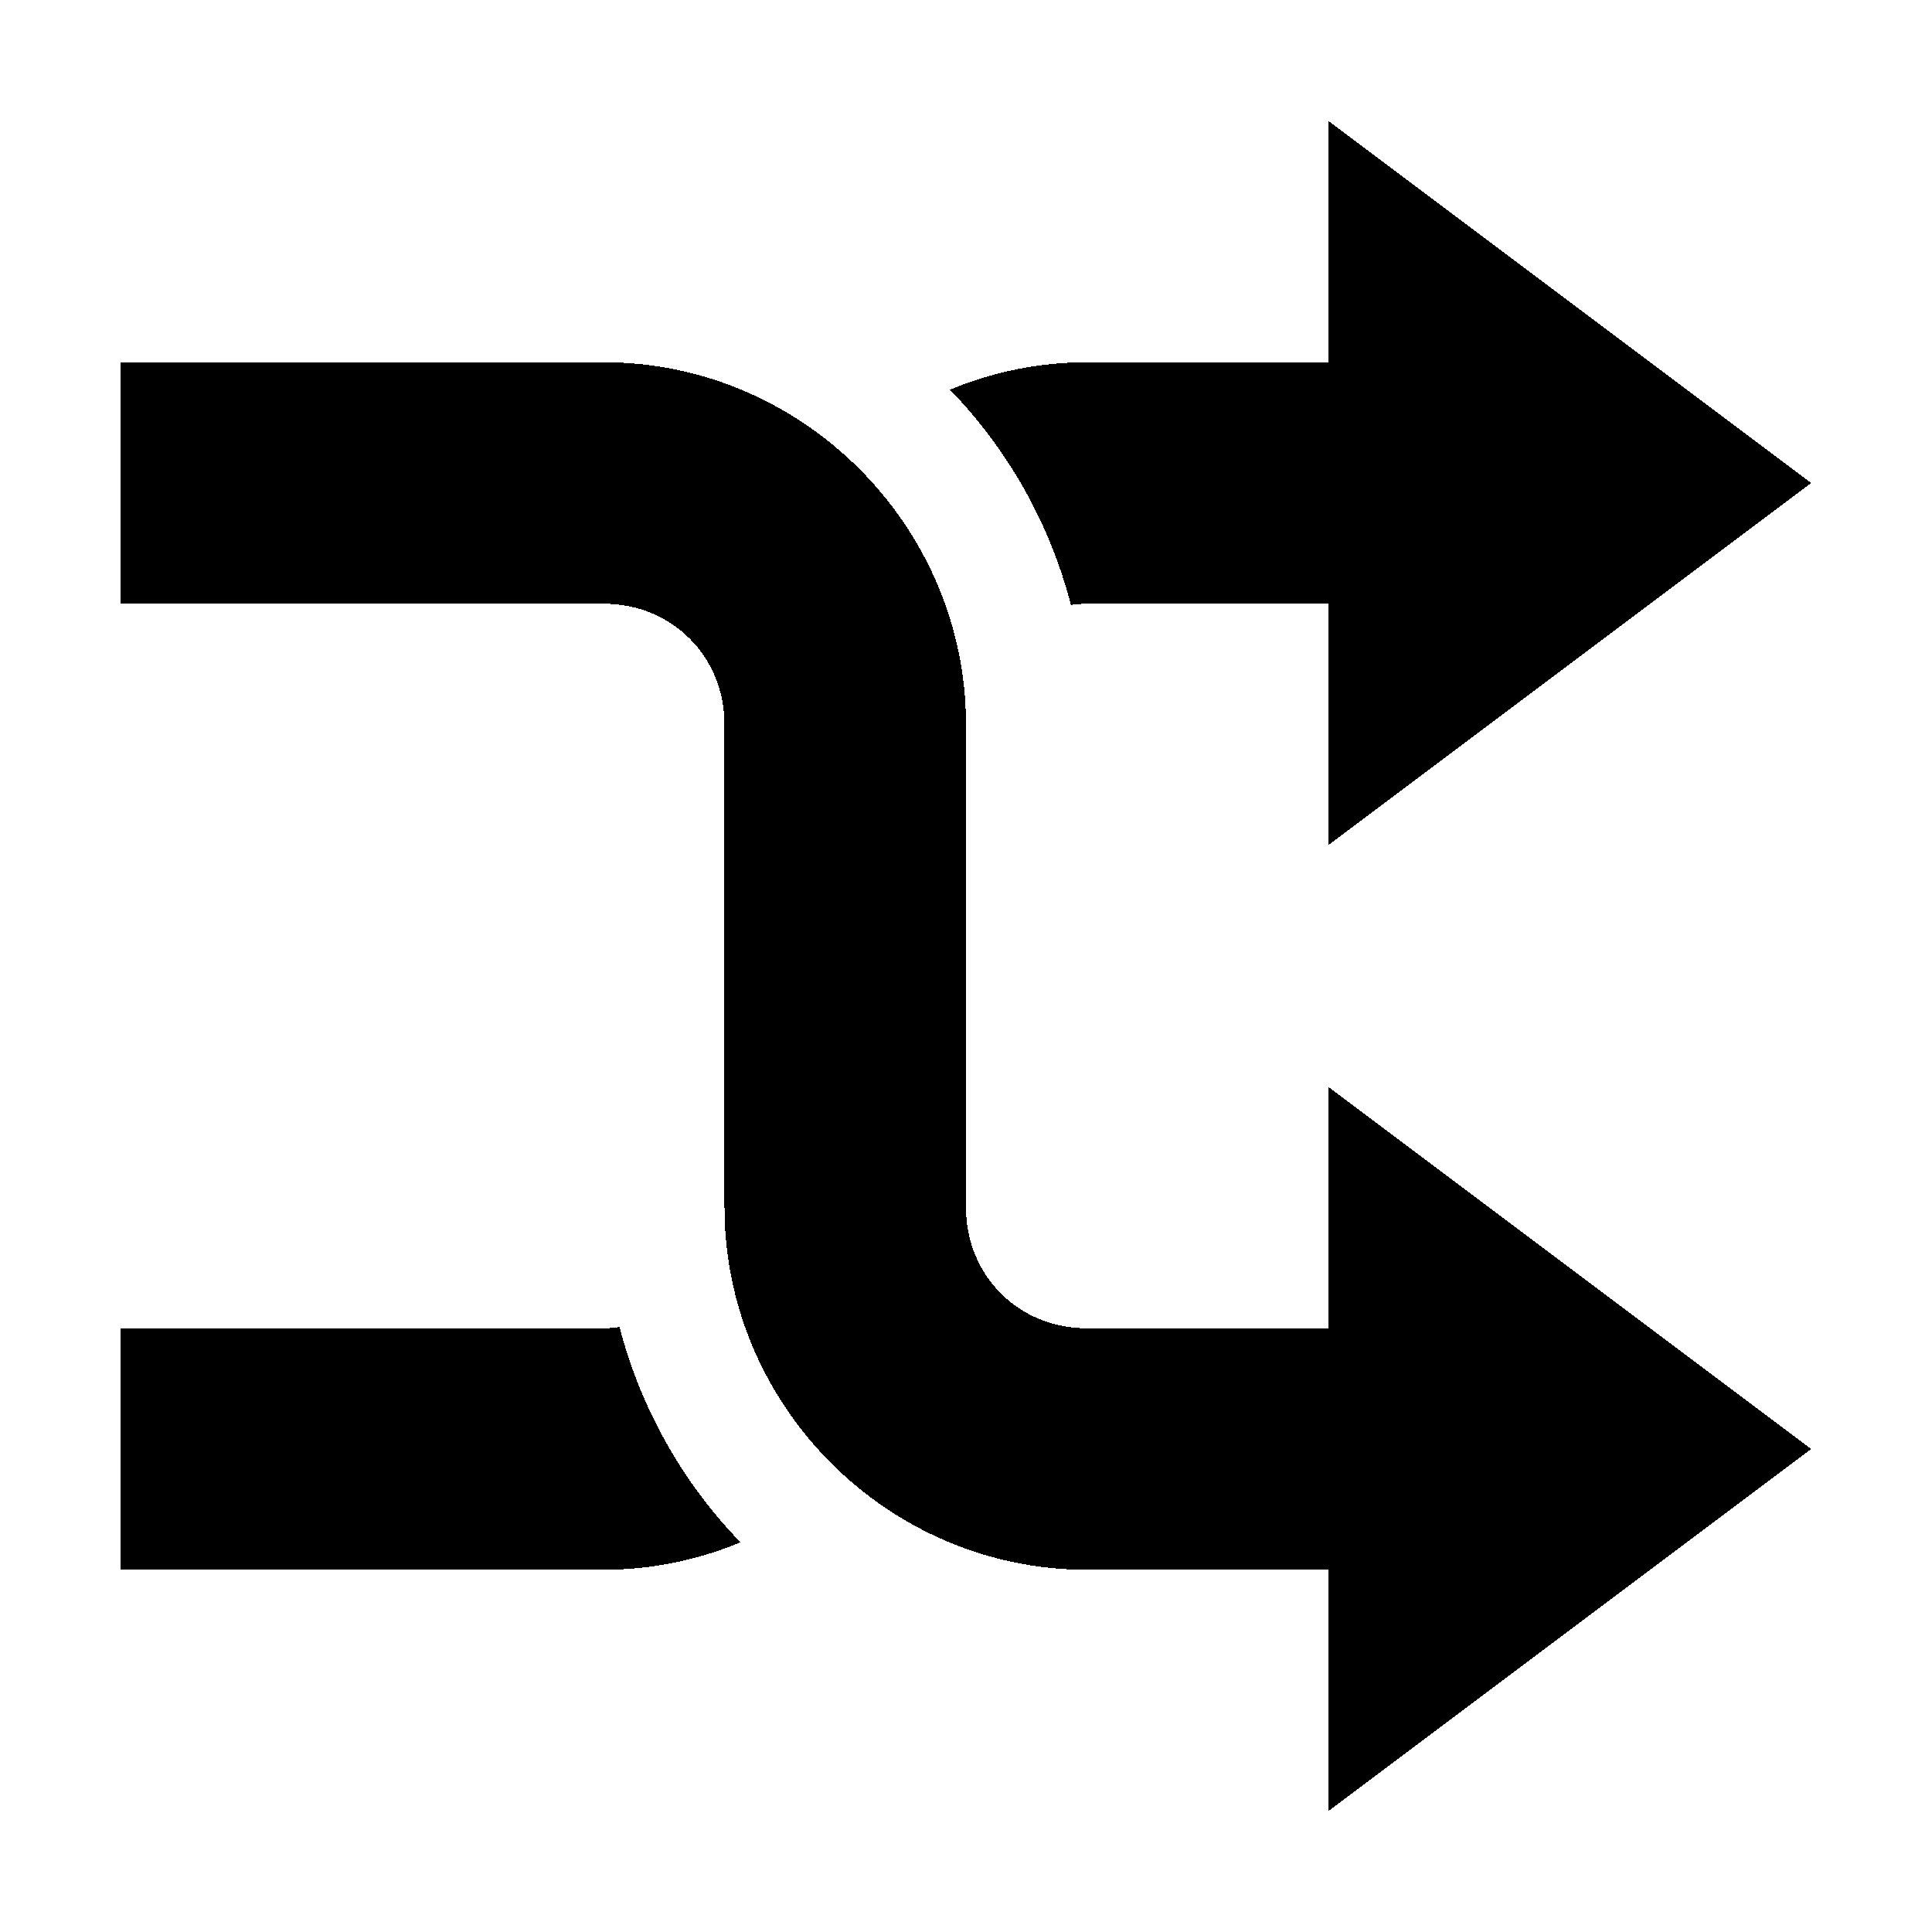
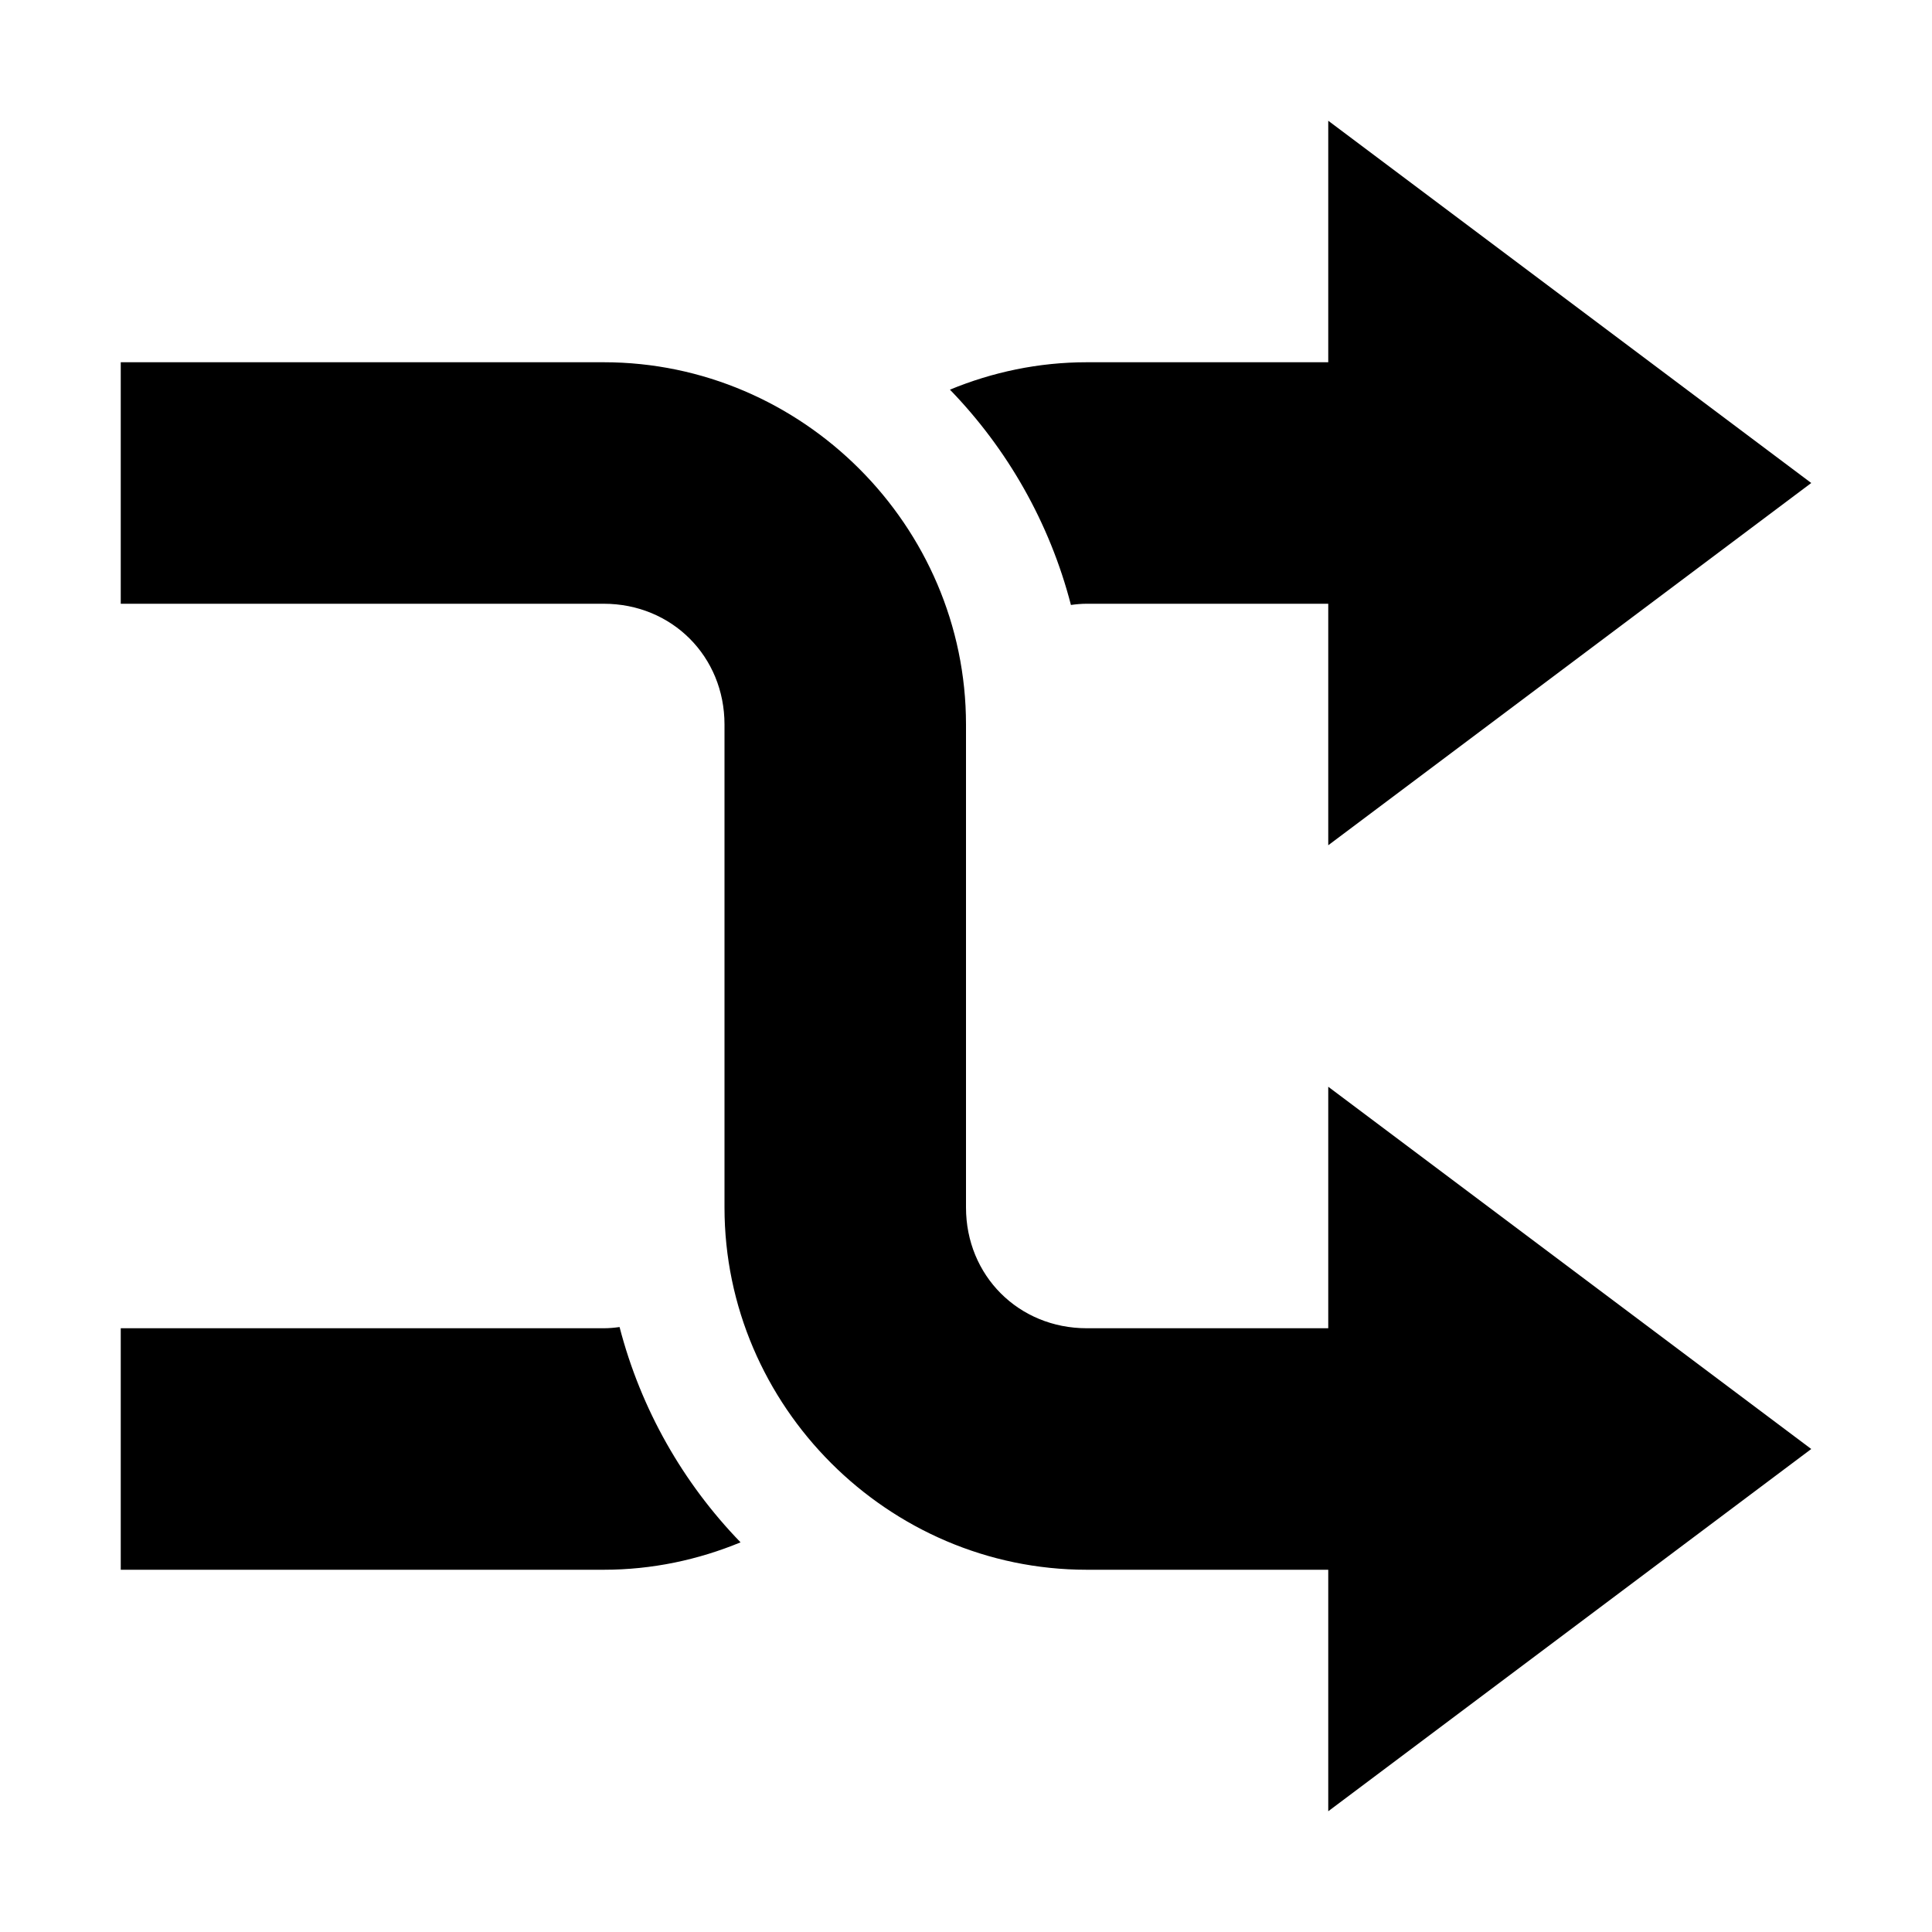
- <svg xmlns="http://www.w3.org/2000/svg" xmlns:xlink="http://www.w3.org/1999/xlink" width="16" height="16" id="svg2" version="1.1" shape-rendering="crispEdges">
+ <svg xmlns="http://www.w3.org/2000/svg" xmlns:xlink="http://www.w3.org/1999/xlink" width="16" height="16" id="svg2" version="1.1">
  <defs id="defs4">
    <linearGradient id="linearGradient5306">
      <stop style="stop-color:#ffffff;stop-opacity:0.099;" offset="0" id="stop5308" />
      <stop style="stop-color:#ffffff;stop-opacity:0;" offset="1" id="stop5310" />
    </linearGradient>
    <linearGradient id="linearGradient5290">
      <stop style="stop-color:#00ffff;stop-opacity:0.098;" offset="0" id="stop5292" />
      <stop id="stop6740" offset="0.5" style="stop-color:#00ff7f;stop-opacity:0.047;" />
      <stop style="stop-color:#00ff00;stop-opacity:0;" offset="1" id="stop5294" />
    </linearGradient>
    <linearGradient id="linearGradient5188">
      <stop style="stop-color:#64b5f6;stop-opacity:0.247;" offset="0" id="stop5198" />
      <stop style="stop-color:#64b5f6;stop-opacity:0;" offset="1" id="stop5192" />
    </linearGradient>
    <linearGradient id="linearGradient3975">
      <stop style="stop-color:#ff5555;stop-opacity:1;" offset="0" id="stop3977" />
    </linearGradient>
    <linearGradient id="linearGradient3969">
      <stop style="stop-color:#87cdde;stop-opacity:1;" offset="0" id="stop3971" />
    </linearGradient>
    <filter id="filter3945" x="0" y="6" width="1.2" style="color-interpolation-filters:sRGB">
      <feDiffuseLighting id="feDiffuseLighting3947" lighting-color="#fdfdfd" surfaceScale="121.495" diffuseConstant="28.448" />
    </filter>
    <filter id="filter3979" style="color-interpolation-filters:sRGB">
      <feFlood flood-opacity="0.2" flood-color="rgb(0,0,0)" result="flood" id="feFlood3981" />
      <feComposite in="flood" in2="SourceGraphic" operator="in" result="composite1" id="feComposite3983" />
      <feGaussianBlur stdDeviation="6" result="blur" id="feGaussianBlur3985" />
      <feOffset dx="0" dy="6" result="offset" id="feOffset3987" />
      <feComposite in="SourceGraphic" in2="offset" operator="over" result="fbSourceGraphic" id="feComposite3989" />
      <feColorMatrix result="fbSourceGraphicAlpha" in="fbSourceGraphic" values="0 0 0 -1 0 0 0 0 -1 0 0 0 0 -1 0 0 0 0 1 0" id="feColorMatrix3991" />
      <feFlood id="feFlood3993" flood-opacity="0.2" flood-color="rgb(0,0,0)" result="flood" in="fbSourceGraphic" />
      <feComposite id="feComposite3995" in2="fbSourceGraphic" in="flood" operator="in" result="composite1" />
      <feGaussianBlur id="feGaussianBlur3997" stdDeviation="6" result="blur" />
      <feOffset id="feOffset3999" dx="0" dy="6" result="offset" />
      <feComposite id="feComposite4001" in2="offset" in="fbSourceGraphic" operator="over" result="composite2" />
    </filter>
    <filter style="color-interpolation-filters:sRGB" id="filter3876">
      <feFlood flood-opacity="0.2" flood-color="rgb(0,0,0)" result="flood" id="feFlood3878" />
      <feComposite in="flood" in2="SourceGraphic" operator="in" result="composite1" id="feComposite3880" />
      <feGaussianBlur stdDeviation="6" result="blur" id="feGaussianBlur3882" />
      <feOffset dx="0" dy="6" result="offset" id="feOffset3884" />
      <feComposite in="SourceGraphic" in2="offset" operator="over" result="fbSourceGraphic" id="feComposite3886" />
      <feColorMatrix result="fbSourceGraphicAlpha" in="fbSourceGraphic" values="0 0 0 -1 0 0 0 0 -1 0 0 0 0 -1 0 0 0 0 1 0" id="feColorMatrix3888" />
      <feFlood id="feFlood3890" flood-opacity="0.397" flood-color="rgb(0,0,0)" result="flood" in="fbSourceGraphic" />
      <feComposite id="feComposite3892" in2="fbSourceGraphic" in="flood" operator="in" result="composite1" />
      <feGaussianBlur id="feGaussianBlur3894" stdDeviation="19.2" result="blur" />
      <feOffset id="feOffset3896" dx="0" dy="6" result="offset" />
      <feComposite id="feComposite3898" in2="offset" in="fbSourceGraphic" operator="over" result="fbSourceGraphic" />
      <feColorMatrix result="fbSourceGraphicAlpha" in="fbSourceGraphic" values="0 0 0 -1 0 0 0 0 -1 0 0 0 0 -1 0 0 0 0 1 0" id="feColorMatrix3900" />
      <feFlood id="feFlood3902" flood-opacity="0.8" flood-color="rgb(0,0,0)" result="flood" in="fbSourceGraphic" />
      <feComposite id="feComposite3904" in2="fbSourceGraphic" in="flood" operator="in" result="composite1" />
      <feGaussianBlur id="feGaussianBlur3906" stdDeviation="19.2" result="blur" />
      <feOffset id="feOffset3908" dx="0" dy="6" result="offset" />
      <feComposite id="feComposite3910" in2="offset" in="fbSourceGraphic" operator="over" result="fbSourceGraphic" />
      <feColorMatrix result="fbSourceGraphicAlpha" in="fbSourceGraphic" values="0 0 0 -1 0 0 0 0 -1 0 0 0 0 -1 0 0 0 0 1 0" id="feColorMatrix3912" />
      <feFlood id="feFlood3914" flood-opacity="0.8" flood-color="rgb(0,0,0)" result="flood" in="fbSourceGraphic" />
      <feComposite id="feComposite3916" in2="fbSourceGraphic" in="flood" operator="in" result="composite1" />
      <feGaussianBlur id="feGaussianBlur3918" stdDeviation="26.1" result="blur" />
      <feOffset id="feOffset3920" dx="0" dy="6" result="offset" />
      <feComposite id="feComposite3922" in2="offset" in="fbSourceGraphic" operator="over" result="fbSourceGraphic" />
      <feColorMatrix result="fbSourceGraphicAlpha" in="fbSourceGraphic" values="0 0 0 -1 0 0 0 0 -1 0 0 0 0 -1 0 0 0 0 1 0" id="feColorMatrix3924" />
      <feFlood id="feFlood3926" flood-opacity="0.8" flood-color="rgb(0,0,0)" result="flood" in="fbSourceGraphic" />
      <feComposite id="feComposite3928" in2="fbSourceGraphic" in="flood" operator="in" result="composite1" />
      <feGaussianBlur id="feGaussianBlur3930" stdDeviation="35.7" result="blur" />
      <feOffset id="feOffset3932" dx="0" dy="6" result="offset" />
      <feComposite id="feComposite3934" in2="offset" in="fbSourceGraphic" operator="over" result="fbSourceGraphic" />
      <feColorMatrix result="fbSourceGraphicAlpha" in="fbSourceGraphic" values="0 0 0 -1 0 0 0 0 -1 0 0 0 0 -1 0 0 0 0 1 0" id="feColorMatrix3936" />
      <feFlood id="feFlood3938" flood-opacity="0.8" flood-color="rgb(0,0,0)" result="flood" in="fbSourceGraphic" />
      <feComposite id="feComposite3940" in2="fbSourceGraphic" in="flood" operator="in" result="composite1" />
      <feGaussianBlur id="feGaussianBlur3942" stdDeviation="6" result="blur" />
      <feOffset id="feOffset3944" dx="0" dy="6" result="offset" />
      <feComposite id="feComposite3946" in2="offset" in="fbSourceGraphic" operator="over" result="fbSourceGraphic" />
      <feColorMatrix result="fbSourceGraphicAlpha" in="fbSourceGraphic" values="0 0 0 -1 0 0 0 0 -1 0 0 0 0 -1 0 0 0 0 1 0" id="feColorMatrix3948" />
      <feFlood id="feFlood3950" flood-opacity="0.8" flood-color="rgb(0,0,0)" result="flood" in="fbSourceGraphic" />
      <feComposite id="feComposite3952" in2="fbSourceGraphic" in="flood" operator="in" result="composite1" />
      <feGaussianBlur id="feGaussianBlur3954" stdDeviation="21.7" result="blur" />
      <feOffset id="feOffset3956" dx="0" dy="6" result="offset" />
      <feComposite id="feComposite3958" in2="offset" in="fbSourceGraphic" operator="over" result="fbSourceGraphic" />
      <feColorMatrix result="fbSourceGraphicAlpha" in="fbSourceGraphic" values="0 0 0 -1 0 0 0 0 -1 0 0 0 0 -1 0 0 0 0 1 0" id="feColorMatrix3960" />
      <feFlood id="feFlood3962" flood-opacity="0.8" flood-color="rgb(0,0,0)" result="flood" in="fbSourceGraphic" />
      <feComposite id="feComposite3964" in2="fbSourceGraphic" in="flood" operator="in" result="composite1" />
      <feGaussianBlur id="feGaussianBlur3966" stdDeviation="21.7" result="blur" />
      <feOffset id="feOffset3968" dx="0" dy="1.9" result="offset" />
      <feComposite id="feComposite3970" in2="offset" in="fbSourceGraphic" operator="over" result="fbSourceGraphic" />
      <feColorMatrix result="fbSourceGraphicAlpha" in="fbSourceGraphic" values="0 0 0 -1 0 0 0 0 -1 0 0 0 0 -1 0 0 0 0 1 0" id="feColorMatrix3972" />
      <feFlood id="feFlood3974" flood-opacity="0.8" flood-color="rgb(0,0,0)" result="flood" in="fbSourceGraphic" />
      <feComposite id="feComposite3976" in2="fbSourceGraphic" in="flood" operator="in" result="composite1" />
      <feGaussianBlur id="feGaussianBlur3978" stdDeviation="21.7" result="blur" />
      <feOffset id="feOffset3980" dx="3.6" dy="1.9" result="offset" />
      <feComposite id="feComposite3982" in2="offset" in="fbSourceGraphic" operator="over" result="fbSourceGraphic" />
      <feColorMatrix result="fbSourceGraphicAlpha" in="fbSourceGraphic" values="0 0 0 -1 0 0 0 0 -1 0 0 0 0 -1 0 0 0 0 1 0" id="feColorMatrix3984" />
      <feFlood id="feFlood3986" flood-opacity="0.8" flood-color="rgb(0,0,0)" result="flood" in="fbSourceGraphic" />
      <feComposite id="feComposite3988" in2="fbSourceGraphic" in="flood" operator="in" result="composite1" />
      <feGaussianBlur id="feGaussianBlur3990" stdDeviation="21.7" result="blur" />
      <feOffset id="feOffset3992" dx="9.6" dy="1.9" result="offset" />
      <feComposite id="feComposite3994" in2="offset" in="fbSourceGraphic" operator="over" result="fbSourceGraphic" />
      <feColorMatrix result="fbSourceGraphicAlpha" in="fbSourceGraphic" values="0 0 0 -1 0 0 0 0 -1 0 0 0 0 -1 0 0 0 0 1 0" id="feColorMatrix3996" />
      <feFlood id="feFlood3998" flood-opacity="0.8" flood-color="rgb(0,0,0)" result="flood" in="fbSourceGraphic" />
      <feComposite id="feComposite4000" in2="fbSourceGraphic" in="flood" operator="in" result="composite1" />
      <feGaussianBlur id="feGaussianBlur4002" stdDeviation="21.7" result="blur" />
      <feOffset id="feOffset4004" dx="1.2" dy="1.9" result="offset" />
      <feComposite id="feComposite4006" in2="offset" in="fbSourceGraphic" operator="over" result="fbSourceGraphic" />
      <feColorMatrix result="fbSourceGraphicAlpha" in="fbSourceGraphic" values="0 0 0 -1 0 0 0 0 -1 0 0 0 0 -1 0 0 0 0 1 0" id="feColorMatrix4008" />
      <feFlood id="feFlood4010" flood-opacity="0.8" flood-color="rgb(0,0,0)" result="flood" in="fbSourceGraphic" />
      <feComposite id="feComposite4012" in2="fbSourceGraphic" in="flood" operator="in" result="composite1" />
      <feGaussianBlur id="feGaussianBlur4014" stdDeviation="21.7" result="blur" />
      <feOffset id="feOffset4016" dx="-1.4" dy="1.9" result="offset" />
      <feComposite id="feComposite4018" in2="offset" in="fbSourceGraphic" operator="over" result="fbSourceGraphic" />
      <feColorMatrix result="fbSourceGraphicAlpha" in="fbSourceGraphic" values="0 0 0 -1 0 0 0 0 -1 0 0 0 0 -1 0 0 0 0 1 0" id="feColorMatrix4020" />
      <feFlood id="feFlood4022" flood-opacity="0.8" flood-color="rgb(0,0,0)" result="flood" in="fbSourceGraphic" />
      <feComposite id="feComposite4024" in2="fbSourceGraphic" in="flood" operator="in" result="composite1" />
      <feGaussianBlur id="feGaussianBlur4026" stdDeviation="21.7" result="blur" />
      <feOffset id="feOffset4028" dx="0.3" dy="1.9" result="offset" />
      <feComposite id="feComposite4030" in2="offset" in="fbSourceGraphic" operator="over" result="fbSourceGraphic" />
      <feColorMatrix result="fbSourceGraphicAlpha" in="fbSourceGraphic" values="0 0 0 -1 0 0 0 0 -1 0 0 0 0 -1 0 0 0 0 1 0" id="feColorMatrix4032" />
      <feFlood id="feFlood4034" flood-opacity="0.8" flood-color="rgb(0,0,0)" result="flood" in="fbSourceGraphic" />
      <feComposite id="feComposite4036" in2="fbSourceGraphic" in="flood" operator="in" result="composite1" />
      <feGaussianBlur id="feGaussianBlur4038" stdDeviation="21.7" result="blur" />
      <feOffset id="feOffset4040" dx="-8.04912e-16" dy="1.9" result="offset" />
      <feComposite id="feComposite4042" in2="offset" in="fbSourceGraphic" operator="over" result="fbSourceGraphic" />
      <feColorMatrix result="fbSourceGraphicAlpha" in="fbSourceGraphic" values="0 0 0 -1 0 0 0 0 -1 0 0 0 0 -1 0 0 0 0 1 0" id="feColorMatrix4044" />
      <feFlood id="feFlood4046" flood-opacity="0.8" flood-color="rgb(0,0,0)" result="flood" in="fbSourceGraphic" />
      <feComposite id="feComposite4048" in2="fbSourceGraphic" in="flood" operator="in" result="composite1" />
      <feGaussianBlur id="feGaussianBlur4050" stdDeviation="21.7" result="blur" />
      <feOffset id="feOffset4052" dx="-8.04912e-16" dy="3.6" result="offset" />
      <feComposite id="feComposite4054" in2="offset" in="fbSourceGraphic" operator="over" result="fbSourceGraphic" />
      <feColorMatrix result="fbSourceGraphicAlpha" in="fbSourceGraphic" values="0 0 0 -1 0 0 0 0 -1 0 0 0 0 -1 0 0 0 0 1 0" id="feColorMatrix4056" />
      <feFlood id="feFlood4058" flood-opacity="0.8" flood-color="rgb(0,0,0)" result="flood" in="fbSourceGraphic" />
      <feComposite id="feComposite4060" in2="fbSourceGraphic" in="flood" operator="in" result="composite1" />
      <feGaussianBlur id="feGaussianBlur4062" stdDeviation="6" result="blur" />
      <feOffset id="feOffset4064" dx="-8.04912e-16" dy="3.6" result="offset" />
      <feComposite id="feComposite4066" in2="offset" in="fbSourceGraphic" operator="over" result="fbSourceGraphic" />
      <feColorMatrix result="fbSourceGraphicAlpha" in="fbSourceGraphic" values="0 0 0 -1 0 0 0 0 -1 0 0 0 0 -1 0 0 0 0 1 0" id="feColorMatrix4080" />
      <feFlood id="feFlood4082" flood-opacity="0.8" flood-color="rgb(0,0,0)" result="flood" in="fbSourceGraphic" />
      <feComposite id="feComposite4084" in2="fbSourceGraphic" in="flood" operator="in" result="composite1" />
      <feGaussianBlur id="feGaussianBlur4086" stdDeviation="6" result="blur" />
      <feOffset id="feOffset4088" dx="-8.04912e-16" dy="3.6" result="offset" />
      <feComposite id="feComposite4090" in2="offset" in="fbSourceGraphic" operator="over" result="fbSourceGraphic" />
      <feColorMatrix result="fbSourceGraphicAlpha" in="fbSourceGraphic" values="0 0 0 -1 0 0 0 0 -1 0 0 0 0 -1 0 0 0 0 1 0" id="feColorMatrix4092" />
      <feFlood id="feFlood4094" flood-opacity="0.8" flood-color="rgb(0,0,0)" result="flood" in="fbSourceGraphic" />
      <feComposite id="feComposite4096" in2="fbSourceGraphic" in="flood" operator="in" result="composite1" />
      <feGaussianBlur id="feGaussianBlur4098" stdDeviation="6" result="blur" />
      <feOffset id="feOffset4100" dx="-8.04912e-16" dy="7.7" result="offset" />
      <feComposite id="feComposite4102" in2="offset" in="fbSourceGraphic" operator="over" result="fbSourceGraphic" />
      <feColorMatrix result="fbSourceGraphicAlpha" in="fbSourceGraphic" values="0 0 0 -1 0 0 0 0 -1 0 0 0 0 -1 0 0 0 0 1 0" id="feColorMatrix4104" />
      <feFlood id="feFlood4106" flood-opacity="0.8" flood-color="rgb(0,0,0)" result="flood" in="fbSourceGraphic" />
      <feComposite id="feComposite4108" in2="fbSourceGraphic" in="flood" operator="in" result="composite1" />
      <feGaussianBlur id="feGaussianBlur4110" stdDeviation="6" result="blur" />
      <feOffset id="feOffset4112" dx="-8.04912e-16" dy="11.6" result="offset" />
      <feComposite id="feComposite4114" in2="offset" in="fbSourceGraphic" operator="over" result="fbSourceGraphic" />
      <feColorMatrix result="fbSourceGraphicAlpha" in="fbSourceGraphic" values="0 0 0 -1 0 0 0 0 -1 0 0 0 0 -1 0 0 0 0 1 0" id="feColorMatrix4116" />
      <feFlood id="feFlood4118" flood-opacity="0.5" flood-color="rgb(0,0,0)" result="flood" in="fbSourceGraphic" />
      <feComposite id="feComposite4120" in2="fbSourceGraphic" in="flood" operator="in" result="composite1" />
      <feGaussianBlur id="feGaussianBlur4122" stdDeviation="6" result="blur" />
      <feOffset id="feOffset4124" dx="-8.04912e-16" dy="11.6" result="offset" />
      <feComposite id="feComposite4126" in2="offset" in="fbSourceGraphic" operator="over" result="fbSourceGraphic" />
      <feColorMatrix result="fbSourceGraphicAlpha" in="fbSourceGraphic" values="0 0 0 -1 0 0 0 0 -1 0 0 0 0 -1 0 0 0 0 1 0" id="feColorMatrix4128" />
      <feFlood id="feFlood4130" flood-opacity="0.3" flood-color="rgb(0,0,0)" result="flood" in="fbSourceGraphic" />
      <feComposite id="feComposite4132" in2="fbSourceGraphic" in="flood" operator="in" result="composite1" />
      <feGaussianBlur id="feGaussianBlur4134" stdDeviation="6" result="blur" />
      <feOffset id="feOffset4136" dx="-8.04912e-16" dy="11.6" result="offset" />
      <feComposite id="feComposite4138" in2="offset" in="fbSourceGraphic" operator="over" result="fbSourceGraphic" />
      <feColorMatrix result="fbSourceGraphicAlpha" in="fbSourceGraphic" values="0 0 0 -1 0 0 0 0 -1 0 0 0 0 -1 0 0 0 0 1 0" id="feColorMatrix4140" />
      <feFlood id="feFlood4142" flood-opacity="0.2" flood-color="rgb(0,0,0)" result="flood" in="fbSourceGraphic" />
      <feComposite id="feComposite4144" in2="fbSourceGraphic" in="flood" operator="in" result="composite1" />
      <feGaussianBlur id="feGaussianBlur4146" stdDeviation="6" result="blur" />
      <feOffset id="feOffset4148" dx="-8.04912e-16" dy="11.6" result="offset" />
      <feComposite id="feComposite4150" in2="offset" in="fbSourceGraphic" operator="over" result="fbSourceGraphic" />
      <feColorMatrix result="fbSourceGraphicAlpha" in="fbSourceGraphic" values="0 0 0 -1 0 0 0 0 -1 0 0 0 0 -1 0 0 0 0 1 0" id="feColorMatrix4152" />
      <feFlood id="feFlood4154" flood-opacity="0.2" flood-color="rgb(0,0,0)" result="flood" in="fbSourceGraphic" />
      <feComposite id="feComposite4156" in2="fbSourceGraphic" in="flood" operator="in" result="composite1" />
      <feGaussianBlur id="feGaussianBlur4158" stdDeviation="6" result="blur" />
      <feOffset id="feOffset4160" dx="-8.04912e-16" dy="11.6" result="offset" />
      <feComposite id="feComposite4162" in2="offset" in="fbSourceGraphic" operator="over" result="fbSourceGraphic" />
      <feColorMatrix result="fbSourceGraphicAlpha" in="fbSourceGraphic" values="0 0 0 -1 0 0 0 0 -1 0 0 0 0 -1 0 0 0 0 1 0" id="feColorMatrix4164" />
      <feFlood id="feFlood4166" flood-opacity="0.2" flood-color="rgb(0,0,0)" result="flood" in="fbSourceGraphic" />
      <feComposite id="feComposite4168" in2="fbSourceGraphic" in="flood" operator="in" result="composite1" />
      <feGaussianBlur id="feGaussianBlur4170" stdDeviation="6" result="blur" />
      <feOffset id="feOffset4172" dx="-8.04912e-16" dy="6" result="offset" />
      <feComposite id="feComposite4174" in2="offset" in="fbSourceGraphic" operator="over" result="composite2" />
    </filter>
    <filter id="filter4522" style="color-interpolation-filters:sRGB">
      <feGaussianBlur stdDeviation="3" id="feGaussianBlur4524" />
      <feColorMatrix result="fbSourceGraphic" values="1 0 0 0 0 0 1 0 0 0 0 0 1 0 0 0 0 0 6 -2.5 " id="feColorMatrix4526" />
    </filter>
    <filter id="filter4576" style="color-interpolation-filters:sRGB">
      <feGaussianBlur stdDeviation="3" id="feGaussianBlur4578" />
      <feColorMatrix result="fbSourceGraphic" values="1 0 0 0 0 0 1 0 0 0 0 0 1 0 0 0 0 0 6 -2.5 " id="feColorMatrix4580" />
    </filter>
    <filter id="filter4576-0" style="color-interpolation-filters:sRGB">
      <feGaussianBlur stdDeviation="3" id="feGaussianBlur4578-8" />
      <feColorMatrix result="fbSourceGraphic" values="1 0 0 0 0 0 1 0 0 0 0 0 1 0 0 0 0 0 6 -2.5 " id="feColorMatrix4580-0" />
    </filter>
    <filter id="filter4576-0-0" style="color-interpolation-filters:sRGB">
      <feGaussianBlur stdDeviation="3" id="feGaussianBlur4578-8-5" />
      <feColorMatrix result="fbSourceGraphic" values="1 0 0 0 0 0 1 0 0 0 0 0 1 0 0 0 0 0 6 -2.5 " id="feColorMatrix4580-0-2" />
    </filter>
    <filter id="filter4576-0-0-4" style="color-interpolation-filters:sRGB">
      <feGaussianBlur stdDeviation="3" id="feGaussianBlur4578-8-5-2" />
      <feColorMatrix result="fbSourceGraphic" values="1 0 0 0 0 0 1 0 0 0 0 0 1 0 0 0 0 0 6 -2.5 " id="feColorMatrix4580-0-2-7" />
    </filter>
    <radialGradient xlink:href="#linearGradient5306" id="radialGradient5296" cx="9" cy="1032.112" fx="9" fy="1032.112" r="10.125" gradientUnits="userSpaceOnUse" gradientTransform="matrix(1.944444,0,0,1.944447,-13.5625,-977.5881)" />
    <linearGradient xlink:href="#linearGradient5306" id="linearGradient5312" x1="-15.75" y1="1029.3" x2="23.625" y2="1029.3" gradientUnits="userSpaceOnUse" />
    <linearGradient id="linearGradient3783-1">
      <stop id="stop3785-2" offset="0" style="stop-color:#1e94d3;stop-opacity:1;" />
      <stop style="stop-color:#1e94d3;stop-opacity:1;" offset="1" id="stop3803-6" />
    </linearGradient>
    <linearGradient gradientUnits="userSpaceOnUse" y2="50" x2="30" y1="90" x1="-10" id="linearGradient3827-7" xlink:href="#linearGradient3783-1" />
    <linearGradient gradientUnits="userSpaceOnUse" y2="50" x2="30" y1="90" x1="-10" id="linearGradient3827" xlink:href="#linearGradient3783" />
    <linearGradient id="linearGradient3783">
      <stop id="stop3785" offset="0" style="stop-color:#1e94d3;stop-opacity:1;" />
      <stop style="stop-color:#1e94d3;stop-opacity:1;" offset="1" id="stop3803" />
    </linearGradient>
    <linearGradient id="linearGradient3821">
      <stop id="stop3823" offset="0" style="stop-color:#37aee2;stop-opacity:1;" />
      <stop id="stop3825" offset="1" style="stop-color:#1e96c8;stop-opacity:1;" />
    </linearGradient>
    <linearGradient id="linearGradient3829">
      <stop style="stop-color:#1f96d4;stop-opacity:1;" offset="0" id="stop3831" />
      <stop style="stop-color:#37aee2;stop-opacity:1;" offset="1" id="stop3833" />
    </linearGradient>
    <linearGradient id="linearGradient3877">
      <stop id="stop3879" offset="0" style="stop-color:#eff7fc;stop-opacity:1;" />
      <stop id="stop3881" offset="1" style="stop-color:#ffffff;stop-opacity:1;" />
    </linearGradient>
    <linearGradient id="linearGradient3689">
      <stop id="stop3691" offset="0" style="stop-color:#f68000;stop-opacity:1;" />
      <stop id="stop3693" offset="1" style="stop-color:#fd9800;stop-opacity:1;" />
    </linearGradient>
    <linearGradient id="linearGradient3675">
      <stop id="stop3677" offset="0" style="stop-color:#ffb900;stop-opacity:1;" />
      <stop id="stop3679" offset="1" style="stop-color:#ffd76b;stop-opacity:1;" />
    </linearGradient>
    <linearGradient y2="463.262" x2="412.23" y1="461.921" x1="-113.893" gradientUnits="userSpaceOnUse" id="linearGradient3840" xlink:href="#linearGradient3675" />
    <linearGradient id="linearGradient3634">
      <stop style="stop-color:#7a8288;stop-opacity:1;" offset="0" id="stop3636" />
      <stop id="stop3638" offset="0.076" style="stop-color:#9fa3a7;stop-opacity:1;" />
      <stop style="stop-color:#7d858b;stop-opacity:1;" offset="1" id="stop3640" />
    </linearGradient>
    <linearGradient y2="12.703" x2="151.346" y1="-0.642" x1="107.209" gradientTransform="matrix(0.2822222,0,0,0.2822222,-0.1398399,-0.01181449)" gradientUnits="userSpaceOnUse" id="linearGradient3838" xlink:href="#linearGradient3634" />
    <linearGradient id="linearGradient3712">
      <stop id="stop3714" offset="0" style="stop-color:#a1abb2;stop-opacity:1;" />
      <stop style="stop-color:#eaeced;stop-opacity:1;" offset="0.148" id="stop3720" />
      <stop id="stop3716" offset="1" style="stop-color:#c6ccd0;stop-opacity:1;" />
    </linearGradient>
    <linearGradient y2="27.389" x2="164.759" y1="12.641" x1="104.886" gradientUnits="userSpaceOnUse" id="linearGradient3836" xlink:href="#linearGradient3712" />
    <linearGradient id="linearGradient3702">
      <stop id="stop3704" offset="0" style="stop-color:#7a8288;stop-opacity:1;" />
      <stop style="stop-color:#9fa3a7;stop-opacity:1;" offset="0.529" id="stop3710" />
      <stop id="stop3706" offset="1" style="stop-color:#7d858b;stop-opacity:1;" />
    </linearGradient>
    <linearGradient y2="268.415" x2="334.031" y1="252.484" x1="18.875" gradientUnits="userSpaceOnUse" id="linearGradient3834" xlink:href="#linearGradient3702" />
    <linearGradient id="linearGradient3626">
      <stop style="stop-color:#a1abb2;stop-opacity:1;" offset="0" id="stop3628" />
      <stop id="stop3630" offset="0.083" style="stop-color:#eaeced;stop-opacity:1;" />
      <stop style="stop-color:#c6ccd0;stop-opacity:1;" offset="1" id="stop3632" />
    </linearGradient>
    <linearGradient y2="290.7" x2="278.432" y1="228.6" x1="44.104" gradientUnits="userSpaceOnUse" id="linearGradient3832" xlink:href="#linearGradient3626" />
    <linearGradient id="linearGradient3646">
      <stop id="stop3648" offset="0" style="stop-color:#f48200;stop-opacity:0;" />
      <stop style="stop-color:#f48200;stop-opacity:0.728;" offset="0.589" id="stop3654" />
      <stop id="stop3658" offset="0.816" style="stop-color:#cc5f00;stop-opacity:1;" />
      <stop id="stop3650" offset="1" style="stop-color:#a43d00;stop-opacity:1;" />
    </linearGradient>
    <linearGradient y2="55.356" x2="261.622" y1="70.105" x1="115.202" gradientUnits="userSpaceOnUse" id="linearGradient3830" xlink:href="#linearGradient3646" />
    <linearGradient id="linearGradient3668">
      <stop style="stop-color:#9b4400;stop-opacity:1;" offset="0" id="stop3670" />
      <stop style="stop-color:#e56300;stop-opacity:1;" offset="1" id="stop3672" />
    </linearGradient>
    <linearGradient y2="108.988" x2="93.522" y1="102.284" x1="64.751" gradientUnits="userSpaceOnUse" id="linearGradient3828" xlink:href="#linearGradient3668" />
    <linearGradient id="linearGradient3649">
      <stop id="stop3651" offset="0" style="stop-color:#e26400;stop-opacity:1;" />
      <stop id="stop3653" offset="1" style="stop-color:#ffb900;stop-opacity:1;" />
    </linearGradient>
    <linearGradient y2="125.316" x2="44.376" y1="100.342" x1="40.775" gradientTransform="matrix(1,0,0,1.020233,0,-1.423461)" gradientUnits="userSpaceOnUse" id="linearGradient3826" xlink:href="#linearGradient3649" />
    <linearGradient id="linearGradient3689-2">
      <stop id="stop3691-2" offset="0" style="stop-color:#f68000;stop-opacity:1;" />
      <stop id="stop3693-3" offset="1" style="stop-color:#fd9800;stop-opacity:1;" />
    </linearGradient>
    <linearGradient id="linearGradient3675-8">
      <stop id="stop3677-4" offset="0" style="stop-color:#ffb900;stop-opacity:1;" />
      <stop id="stop3679-7" offset="1" style="stop-color:#ffd76b;stop-opacity:1;" />
    </linearGradient>
    <linearGradient y2="463.262" x2="412.23" y1="461.921" x1="-113.893" gradientUnits="userSpaceOnUse" id="linearGradient3840-4" xlink:href="#linearGradient3675-8" />
    <linearGradient id="linearGradient3634-7">
      <stop style="stop-color:#7a8288;stop-opacity:1;" offset="0" id="stop3636-4" />
      <stop id="stop3638-6" offset="0.076" style="stop-color:#9fa3a7;stop-opacity:1;" />
      <stop style="stop-color:#7d858b;stop-opacity:1;" offset="1" id="stop3640-9" />
    </linearGradient>
    <linearGradient y2="12.703" x2="151.346" y1="-0.642" x1="107.209" gradientTransform="matrix(0.2822222,0,0,0.2822222,-0.1398399,-0.01181449)" gradientUnits="userSpaceOnUse" id="linearGradient3838-1" xlink:href="#linearGradient3634-7" />
    <linearGradient id="linearGradient3712-7">
      <stop id="stop3714-7" offset="0" style="stop-color:#a1abb2;stop-opacity:1;" />
      <stop style="stop-color:#eaeced;stop-opacity:1;" offset="0.148" id="stop3720-2" />
      <stop id="stop3716-3" offset="1" style="stop-color:#c6ccd0;stop-opacity:1;" />
    </linearGradient>
    <linearGradient y2="27.389" x2="164.759" y1="12.641" x1="104.886" gradientUnits="userSpaceOnUse" id="linearGradient3836-7" xlink:href="#linearGradient3712-7" />
    <linearGradient id="linearGradient3702-3">
      <stop id="stop3704-5" offset="0" style="stop-color:#7a8288;stop-opacity:1;" />
      <stop style="stop-color:#9fa3a7;stop-opacity:1;" offset="0.529" id="stop3710-4" />
      <stop id="stop3706-4" offset="1" style="stop-color:#7d858b;stop-opacity:1;" />
    </linearGradient>
    <linearGradient y2="268.415" x2="334.031" y1="252.484" x1="18.875" gradientUnits="userSpaceOnUse" id="linearGradient3834-9" xlink:href="#linearGradient3702-3" />
    <linearGradient id="linearGradient3626-6">
      <stop style="stop-color:#a1abb2;stop-opacity:1;" offset="0" id="stop3628-0" />
      <stop id="stop3630-5" offset="0.083" style="stop-color:#eaeced;stop-opacity:1;" />
      <stop style="stop-color:#c6ccd0;stop-opacity:1;" offset="1" id="stop3632-7" />
    </linearGradient>
    <linearGradient y2="290.7" x2="278.432" y1="228.6" x1="44.104" gradientUnits="userSpaceOnUse" id="linearGradient3832-3" xlink:href="#linearGradient3626-6" />
    <linearGradient id="linearGradient3646-6">
      <stop id="stop3648-6" offset="0" style="stop-color:#f48200;stop-opacity:0;" />
      <stop style="stop-color:#f48200;stop-opacity:0.728;" offset="0.589" id="stop3654-6" />
      <stop id="stop3658-4" offset="0.816" style="stop-color:#cc5f00;stop-opacity:1;" />
      <stop id="stop3650-0" offset="1" style="stop-color:#a43d00;stop-opacity:1;" />
    </linearGradient>
    <linearGradient y2="55.356" x2="261.622" y1="70.105" x1="115.202" gradientUnits="userSpaceOnUse" id="linearGradient3830-6" xlink:href="#linearGradient3646-6" />
    <linearGradient id="linearGradient3668-5">
      <stop style="stop-color:#9b4400;stop-opacity:1;" offset="0" id="stop3670-3" />
      <stop style="stop-color:#e56300;stop-opacity:1;" offset="1" id="stop3672-2" />
    </linearGradient>
    <linearGradient y2="108.988" x2="93.522" y1="102.284" x1="64.751" gradientUnits="userSpaceOnUse" id="linearGradient3828-1" xlink:href="#linearGradient3668-5" />
    <linearGradient id="linearGradient3649-3">
      <stop id="stop3651-9" offset="0" style="stop-color:#e26400;stop-opacity:1;" />
      <stop id="stop3653-7" offset="1" style="stop-color:#ffb900;stop-opacity:1;" />
    </linearGradient>
    <linearGradient y2="125.316" x2="44.376" y1="100.342" x1="40.775" gradientTransform="matrix(1,0,0,1.020233,0,-1.423461)" gradientUnits="userSpaceOnUse" id="linearGradient3826-1" xlink:href="#linearGradient3649-3" />
    <linearGradient id="linearGradient2460" y2="44.984" gradientUnits="userSpaceOnUse" x2="19.36" y1="21.031" x1="19.245">
      <stop id="stop3602" style="stop-color:#fafafa;stop-opacity:1;" offset="0" />
      <stop id="stop3604" style="stop-color:#f0f0f0;stop-opacity:1;" offset="1" />
    </linearGradient>
    <linearGradient xlink:href="#linearGradient2460" id="linearGradient3157" gradientUnits="userSpaceOnUse" gradientTransform="matrix(12.10256,0,0,12.10256,-34.46825,-46.18711)" x1="18.93" y1="6.295" x2="19.36" y2="36.644" />
    <linearGradient id="linearGradient5479-2">
      <stop id="stop5481-7" offset="0" style="stop-color:#be5300;stop-opacity:1;" />
      <stop style="stop-color:#f07300;stop-opacity:1" offset="0.763" id="stop5483-4" />
      <stop id="stop5485-2" offset="1" style="stop-color:#e67700;stop-opacity:1;" />
    </linearGradient>
    <linearGradient y2="134.644" x2="128.507" y1="101.118" x1="4.11" gradientTransform="matrix(1.235159,0,0,1.235159,262.2571,326.9873)" gradientUnits="userSpaceOnUse" id="linearGradient3900" xlink:href="#linearGradient5479-2" />
    <linearGradient id="linearGradient5479-6">
      <stop style="stop-color:#be5300;stop-opacity:1;" offset="0" id="stop5481-6" />
      <stop id="stop5483-0" offset="0.763" style="stop-color:#f07300;stop-opacity:1" />
      <stop style="stop-color:#e67700;stop-opacity:1;" offset="1" id="stop5485-5" />
    </linearGradient>
    <linearGradient xlink:href="#linearGradient5479-6" id="linearGradient5467-1" gradientUnits="userSpaceOnUse" gradientTransform="matrix(1.235159,0,0,1.235159,262.2571,326.9873)" x1="4.11" y1="101.118" x2="128.507" y2="134.644" />
    <linearGradient id="linearGradient5447">
      <stop id="stop5451" offset="0" style="stop-color:#e66e00;stop-opacity:1;" />
      <stop style="stop-color:#e67700;stop-opacity:1;" offset="1" id="stop5453" />
    </linearGradient>
    <linearGradient id="linearGradient5479">
      <stop style="stop-color:#be5300;stop-opacity:1;" offset="0" id="stop5481" />
      <stop id="stop5483" offset="0.763" style="stop-color:#f07300;stop-opacity:1" />
      <stop style="stop-color:#e67700;stop-opacity:1;" offset="1" id="stop5485" />
    </linearGradient>
    <linearGradient xlink:href="#linearGradient5479" id="linearGradient5467" gradientUnits="userSpaceOnUse" gradientTransform="matrix(1.235159,0,0,1.235159,262.2571,326.9873)" x1="4.11" y1="101.118" x2="128.507" y2="134.644" />
    <linearGradient gradientTransform="matrix(1.005865,0,0,0.994169,100,0)" gradientUnits="userSpaceOnUse" id="linearGradient3416" y2="7.017" x2="45.448" y1="92.54" x1="45.448">
      <stop offset="0" style="stop-color:#000000;stop-opacity:1" id="stop3418" />
      <stop offset="1" style="stop-color:#000000;stop-opacity:0.588" id="stop3420" />
    </linearGradient>
    <linearGradient xlink:href="#ButtonShadow-0-1-1-5" id="linearGradient5342" gradientUnits="userSpaceOnUse" gradientTransform="matrix(1.007415,0,0,1.007415,-810.4888,593.1369)" x1="1012.513" y1="484.417" x2="1006.808" y2="20.626" />
    <linearGradient gradientTransform="matrix(1.005865,0,0,0.994169,100,0)" gradientUnits="userSpaceOnUse" id="linearGradient3409" y2="7.017" x2="45.448" y1="92.54" x1="45.448">
      <stop offset="0" style="stop-color:#000000;stop-opacity:1" id="stop3411" />
      <stop offset="1" style="stop-color:#000000;stop-opacity:0.588" id="stop3413" />
    </linearGradient>
    <linearGradient gradientTransform="matrix(1.005865,0,0,0.994169,100,0)" gradientUnits="userSpaceOnUse" id="linearGradient3402" y2="7.017" x2="45.448" y1="92.54" x1="45.448">
      <stop offset="0" style="stop-color:#000000;stop-opacity:1" id="stop3404" />
      <stop offset="1" style="stop-color:#000000;stop-opacity:0.588" id="stop3406" />
    </linearGradient>
    <linearGradient gradientTransform="matrix(1.005865,0,0,0.994169,100,0)" gradientUnits="userSpaceOnUse" id="linearGradient3395" y2="7.017" x2="45.448" y1="92.54" x1="45.448">
      <stop offset="0" style="stop-color:#000000;stop-opacity:1" id="stop3397" />
      <stop offset="1" style="stop-color:#000000;stop-opacity:0.588" id="stop3399" />
    </linearGradient>
    <linearGradient gradientTransform="matrix(1.005865,0,0,0.994169,100,0)" gradientUnits="userSpaceOnUse" id="ButtonShadow-0-1-1-5" y2="7.017" x2="45.448" y1="92.54" x1="45.448">
      <stop offset="0" style="stop-color:#000000;stop-opacity:1" id="stop3750-8-9-3-6" />
      <stop offset="1" style="stop-color:#000000;stop-opacity:0.588" id="stop3752-5-6-4-2" />
    </linearGradient>
    <linearGradient id="linearGradient4046">
      <stop offset="0" style="stop-color:#000000;stop-opacity:1;" id="stop4048" />
      <stop offset="1" style="stop-color:#ffffff;stop-opacity:0.2" id="stop4050" />
    </linearGradient>
    <linearGradient id="linearGradient3737">
      <stop offset="0" style="stop-color:#ffffff;stop-opacity:1" id="stop3739" />
      <stop offset="1" style="stop-color:#ffffff;stop-opacity:0" id="stop3741" />
    </linearGradient>
    <linearGradient id="linearGradient4487">
      <stop offset="0" style="stop-color:#000000;stop-opacity:1" id="stop4489" />
      <stop offset="1" style="stop-color:#000000;stop-opacity:0" id="stop4491" />
    </linearGradient>
    <linearGradient y2="251.661" x2="1011.953" y1="476.26" x1="1016.104" gradientTransform="translate(-146.2203,369.0885)" gradientUnits="userSpaceOnUse" id="linearGradient4082" xlink:href="#linearGradient4487" />
    <linearGradient xlink:href="#SVGID_2_" id="linearGradient3803" x1="259.994" y1="44" x2="259.994" y2="464" gradientUnits="userSpaceOnUse" />
    <linearGradient y2="217.459" x2="200.051" y1="185.074" x1="200.051" gradientTransform="matrix(9.257474,0,0,9.257474,-1595.928,-1607.211)" gradientUnits="userSpaceOnUse" id="linearGradient3017" xlink:href="#SVGID_2_" />
    <linearGradient xlink:href="#SVGID_2_" id="linearGradient3021" gradientUnits="userSpaceOnUse" gradientTransform="matrix(13.57763,0,0,13.57763,-2026.162,-2566.71)" x1="200.051" y1="185.074" x2="200.051" y2="217.459" />
    <linearGradient y2="217.459" x2="200.051" y1="185.074" x1="200.051" gradientUnits="userSpaceOnUse" id="SVGID_2_">
      <stop id="stop13" style="stop-color:#61B74A" offset="0" />
      <stop id="stop15" style="stop-color:#449934" offset="1" />
    </linearGradient>
    <radialGradient gradientUnits="userSpaceOnUse" gradientTransform="matrix(1,0,0,1.049991,0,-19.27059)" r="191.619" fy="385.484" fx="558.354" cy="385.484" cx="558.354" id="radialGradient3867" xlink:href="#XMLID_74_-8-1" />
    <linearGradient y2="48.085" x2="78.466" y1="56.301" x1="64.478" gradientUnits="userSpaceOnUse" id="XMLID_74_-8-1">
      <stop id="stop155-3-8" style="stop-color:#ffffff;stop-opacity:1;" offset="0" />
      <stop id="stop157-94-6" style="stop-color:#e6e6e6;stop-opacity:1;" offset="1" />
    </linearGradient>
  </defs>
  <g id="layer2" transform="translate(1.000843,1.0005)">
    <path id="path7233" style="color:#000000;fill:#000000;stroke-linecap:round;stroke-linejoin:round;-inkscape-stroke:none;paint-order:markers stroke fill" d="M 11 1 L 11 3 L 9 3 C 8.6 3 8.218 3.082 7.867 3.227 C 8.343 3.718 8.693 4.33 8.869 5.01 C 8.912 5.004 8.955 5 9 5 L 11 5 L 11 7 L 15 4 L 11 1 z M 1 3 L 1 5 L 5 5 C 5.564 5 6 5.436 6 6 L 6 10 C 6 11.645 7.355 13 9 13 L 11 13 L 11 15 L 15 12 L 11 9 L 11 11 L 9 11 C 8.436 11 8 10.564 8 10 L 8 6 C 8 4.355 6.645 3 5 3 L 1 3 z M 5.131 10.99 C 5.088 10.996 5.045 11 5 11 L 1 11 L 1 13 L 5 13 C 5.4 13 5.782 12.918 6.133 12.773 C 5.657 12.282 5.307 11.67 5.131 10.99 z " transform="translate(-1.000843,-1.0005)" />
    <g id="rect1196" transform="translate(-1.000843,-1.0005)" />
    <rect style="fill:none;stroke:none;stroke-width:2;stroke-linecap:round;stroke-linejoin:round;stroke-miterlimit:4;stroke-dasharray:none;paint-order:markers stroke fill" id="rect2036" width="3" height="6" x="3.999" y="7.999" ry="1.5" />
    <rect style="fill:none;stroke:none;stroke-width:2;stroke-linecap:round;stroke-linejoin:round;stroke-miterlimit:4;stroke-dasharray:none;paint-order:markers stroke fill" id="rect2122" width="4" height="7" x="3.999" y="6.999" ry="1.5" />
    <g id="path4108" transform="translate(-1.000843,-1.0005)" />
  </g>
</svg>
